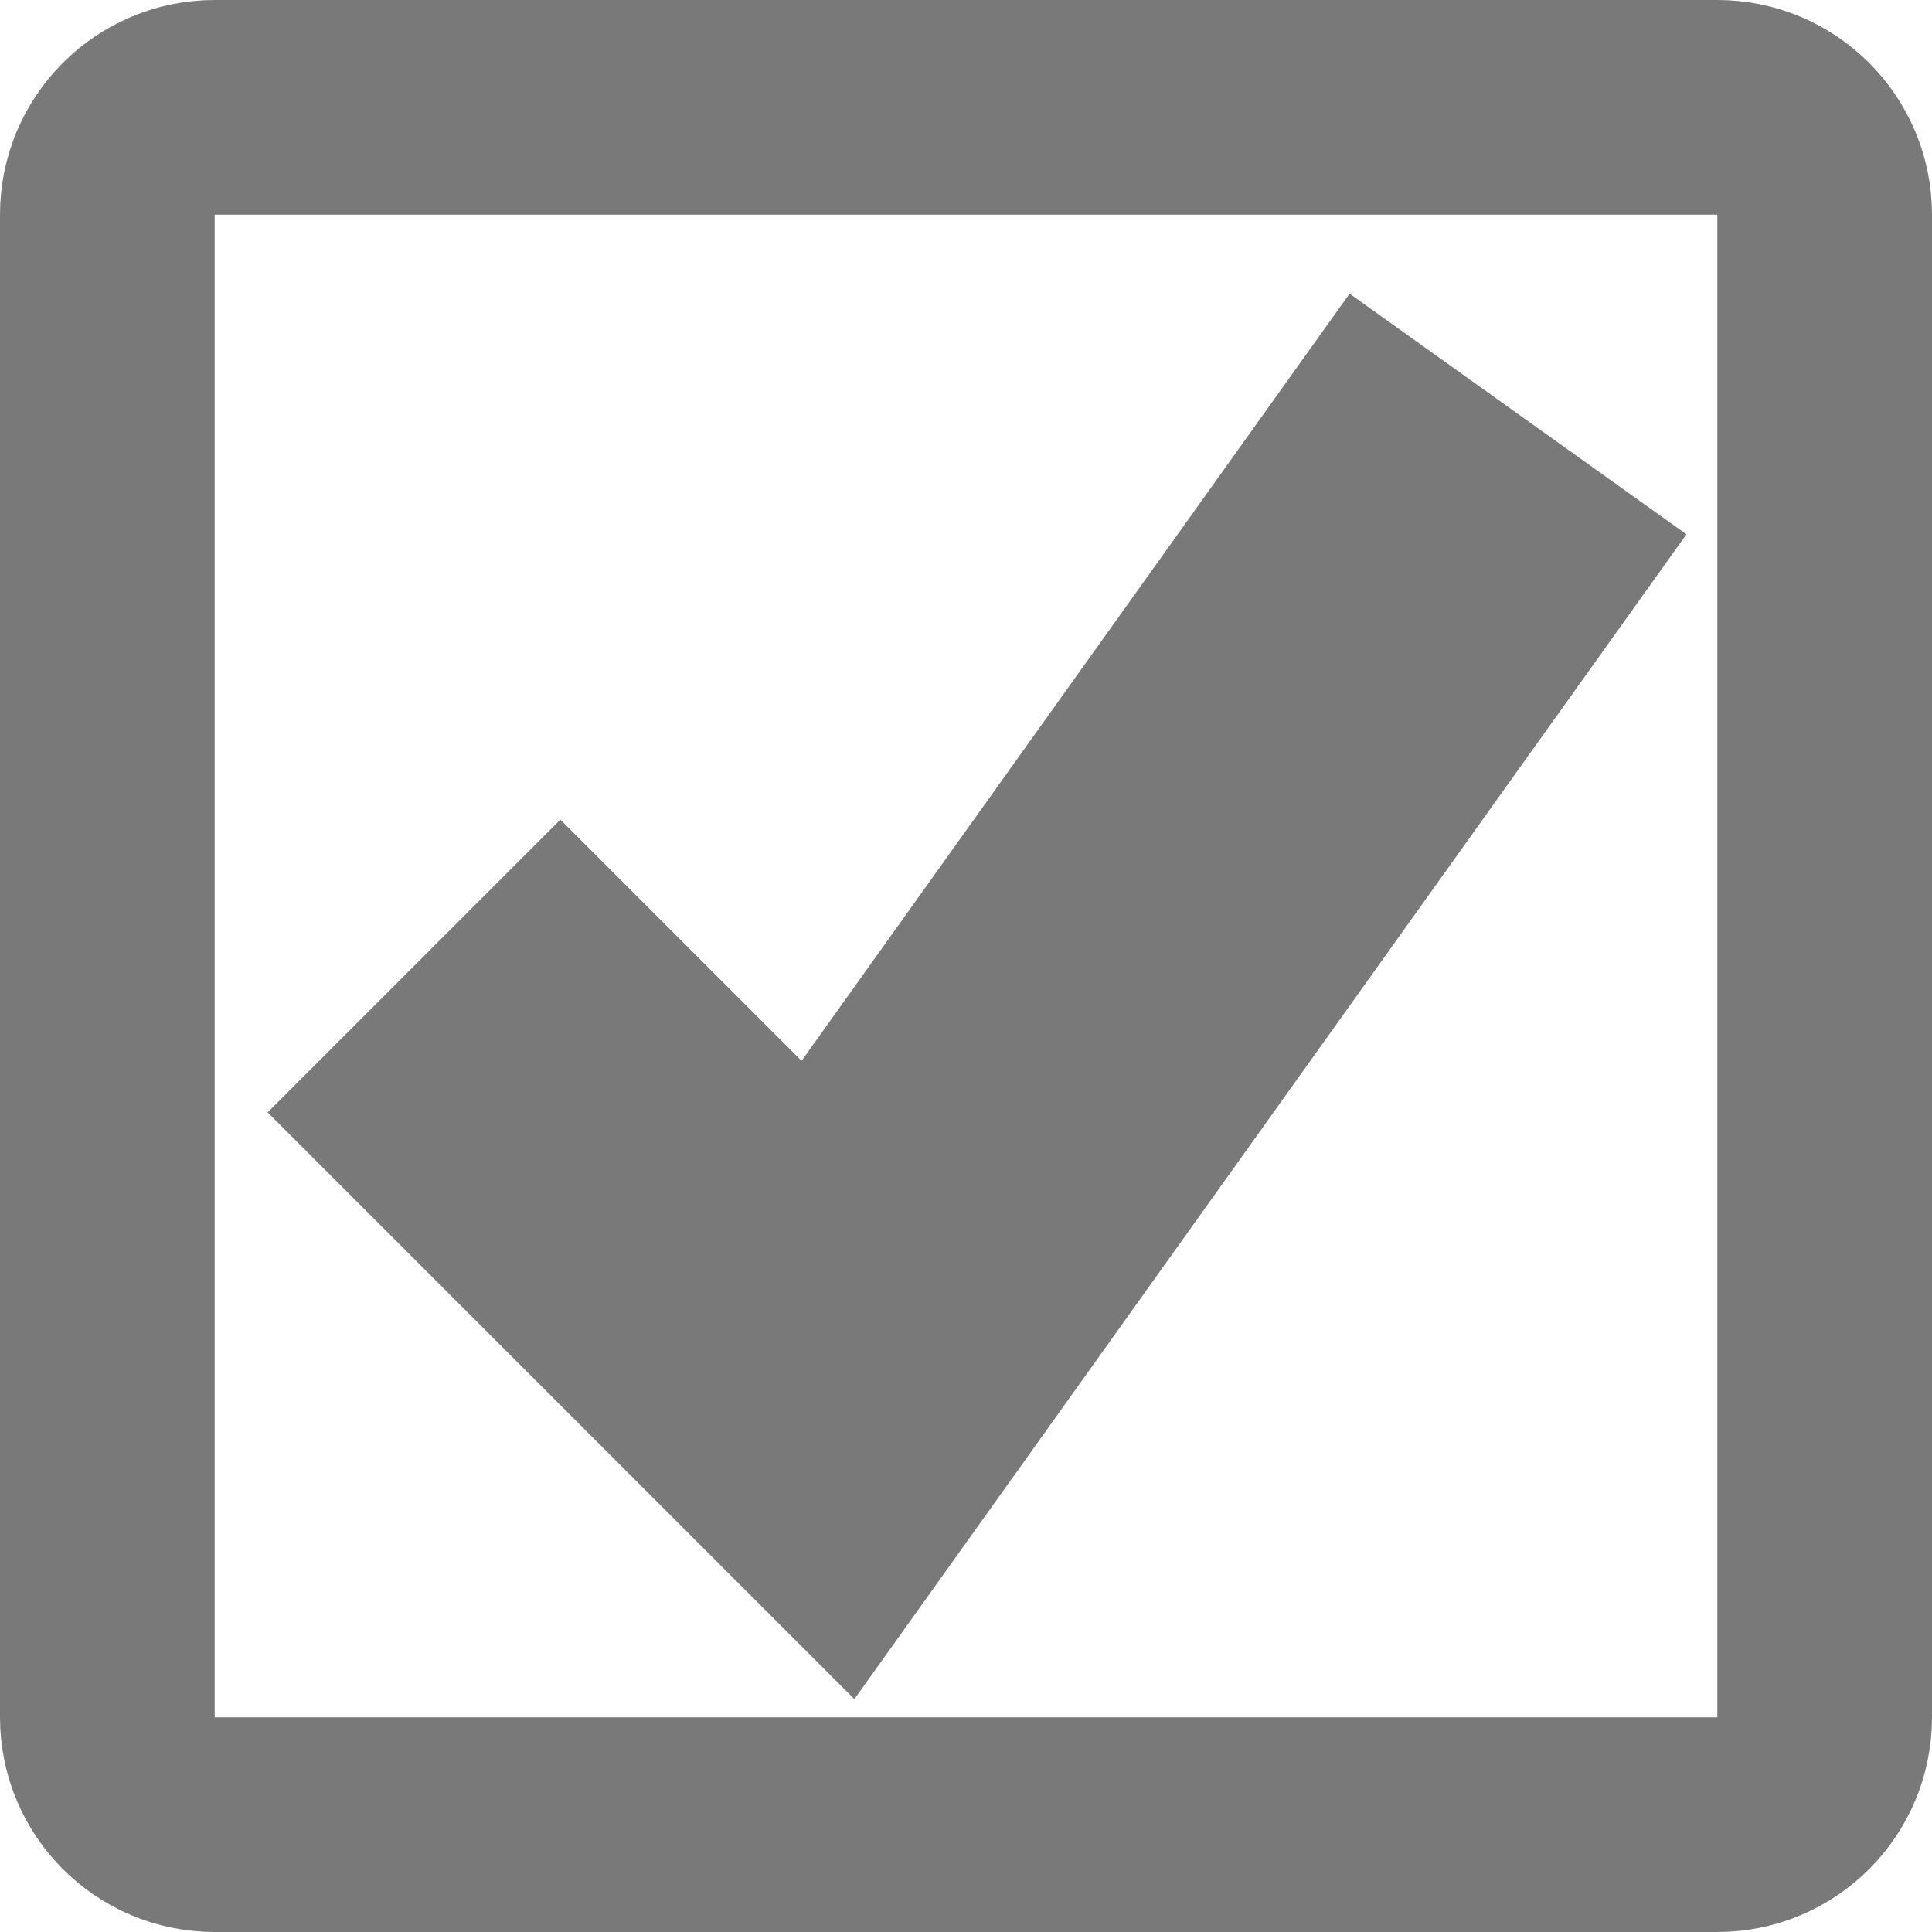
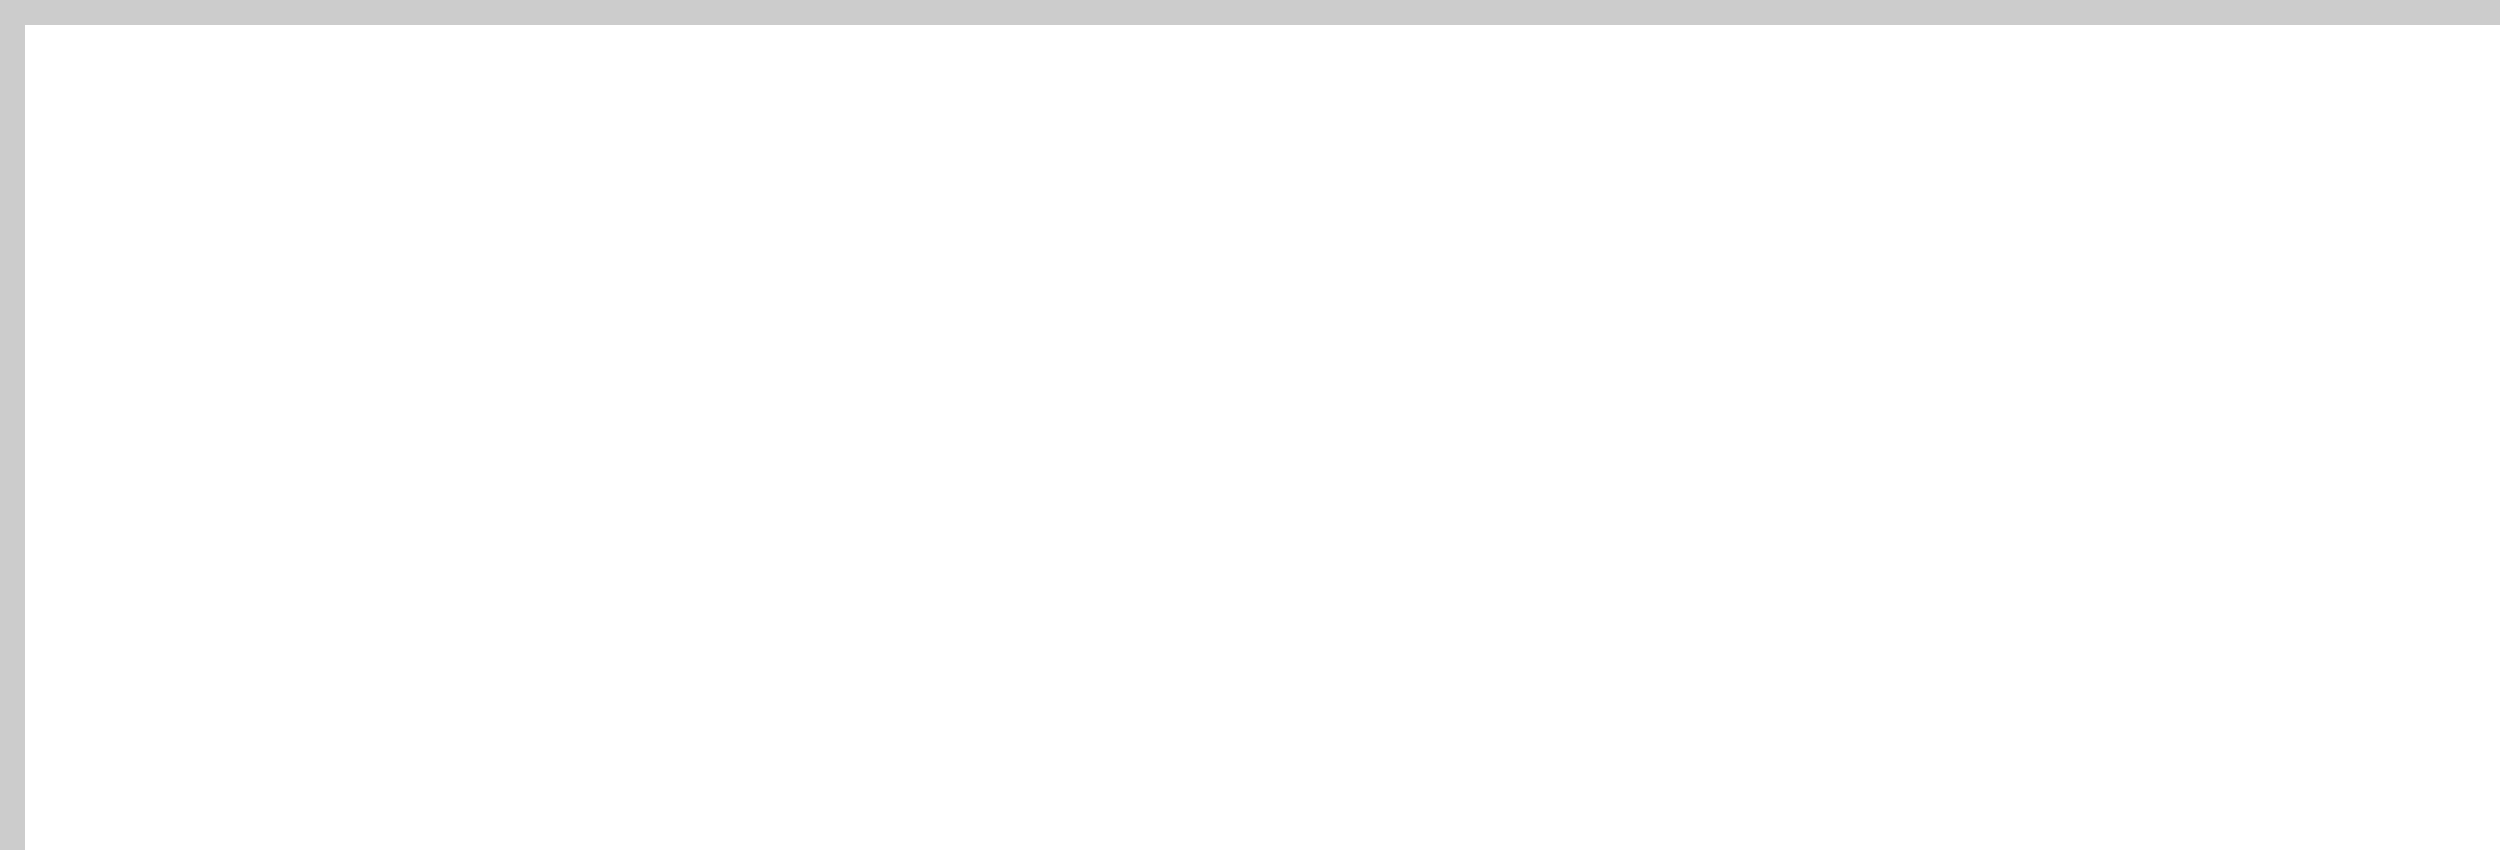
- <svg xmlns="http://www.w3.org/2000/svg" version="1.1" width="18px" height="18px" viewBox="141 47 18 18">
-   <path d="M 141 49  A 2 2 0 0 1 143 47 L 157 47  A 2 2 0 0 1 159 49 L 159 63  A 2 2 0 0 1 157 65 L 143 65  A 2 2 0 0 1 141 63 L 141 49  Z " fill-rule="nonzero" fill="rgba(255, 255, 255, 0)" stroke="none" class="fill" />
-   <path d="M 142 49  A 1 1 0 0 1 143 48 L 157 48  A 1 1 0 0 1 158 49 L 158 63  A 1 1 0 0 1 157 64 L 143 64  A 1 1 0 0 1 142 63 L 142 49  Z " stroke-width="2" stroke-dasharray="0" stroke="rgba(121, 121, 121, 1)" fill="none" class="stroke" />
-   <path d="M 144.857 56  L 148.714 59.857  L 155.143 50.857  " stroke-width="3.857" stroke-dasharray="0" stroke="rgba(121, 121, 121, 1)" fill="none" class="stroke btn_check" />
+ <svg xmlns="http://www.w3.org/2000/svg" version="1.1" width="100px" height="34px" viewBox="400 40 100 34">
+   <path d="M 1 1  L 100 1  L 100 34  L 1 34  L 1 1  Z " fill-rule="nonzero" fill="rgba(255, 255, 255, 1)" stroke="none" transform="matrix(1 0 0 1 400 40 )" class="fill" />
+   <path d="M 0.5 1  L 0.5 34  " stroke-width="1" stroke-dasharray="0" stroke="rgba(204, 204, 204, 1)" fill="none" transform="matrix(1 0 0 1 400 40 )" class="stroke" />
+   <path d="M 0 0.5  L 100 0.5  " stroke-width="1" stroke-dasharray="0" stroke="rgba(204, 204, 204, 1)" fill="none" transform="matrix(1 0 0 1 400 40 )" class="stroke" />
</svg>
